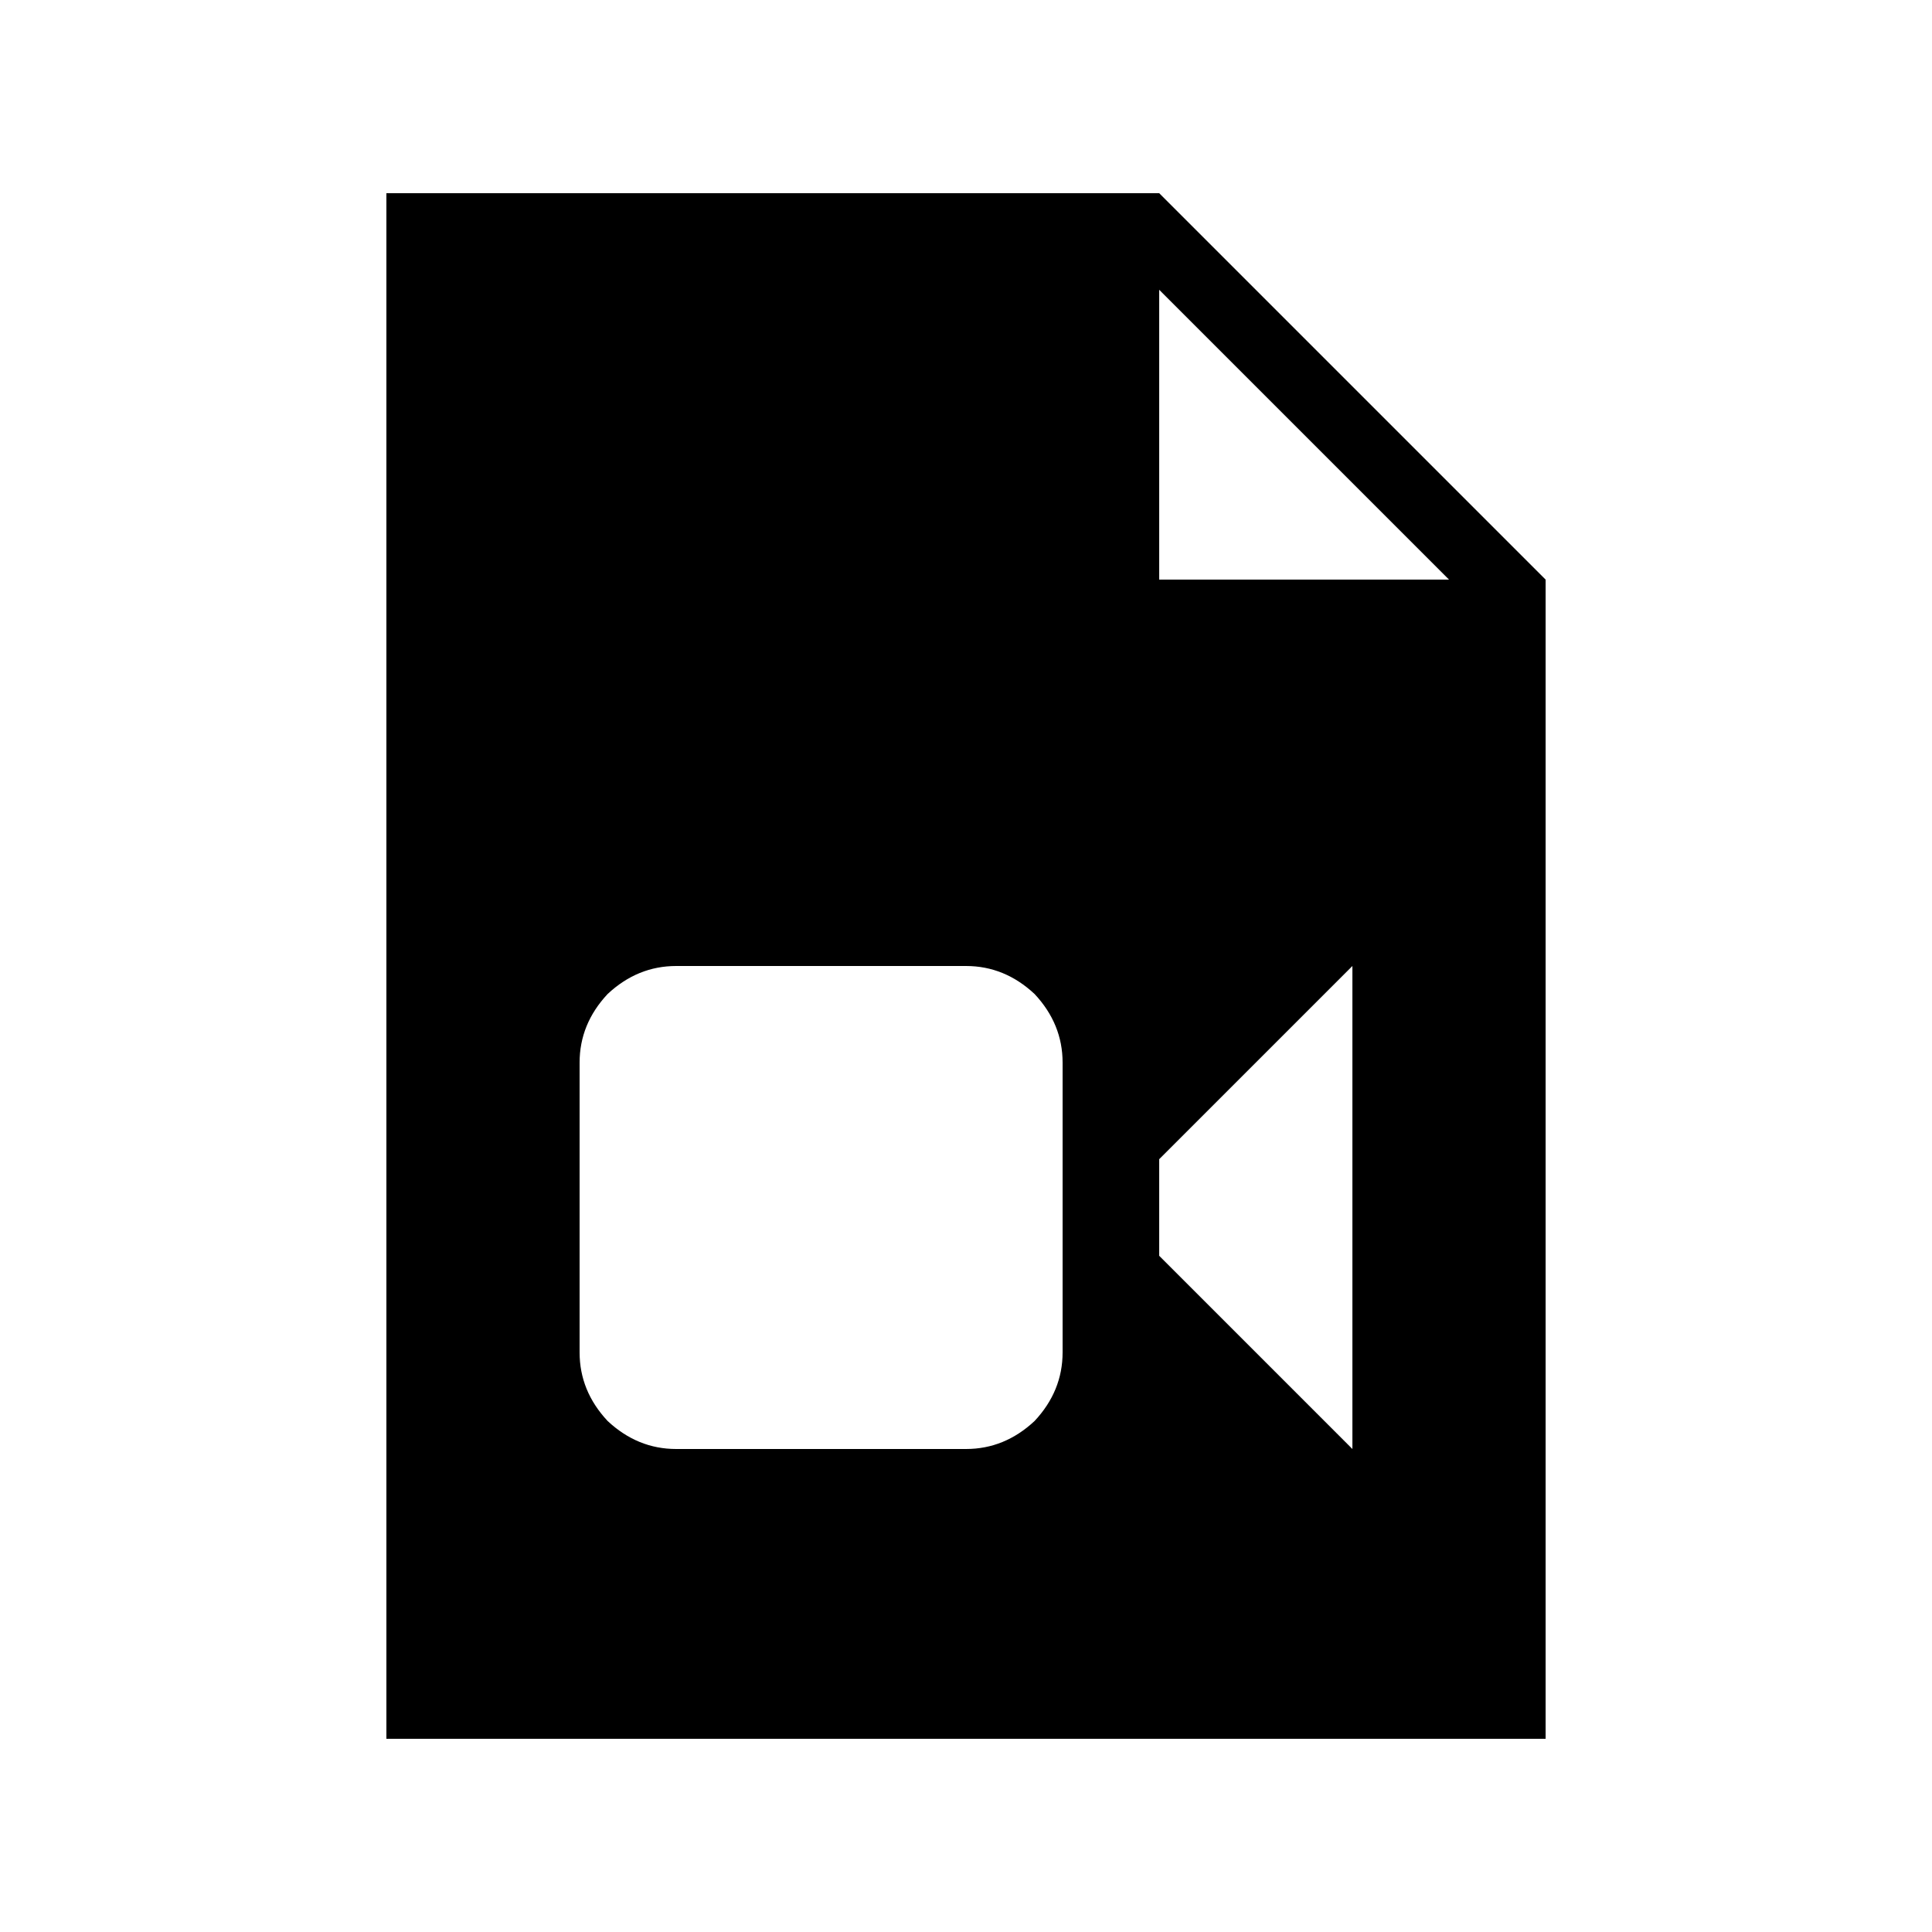
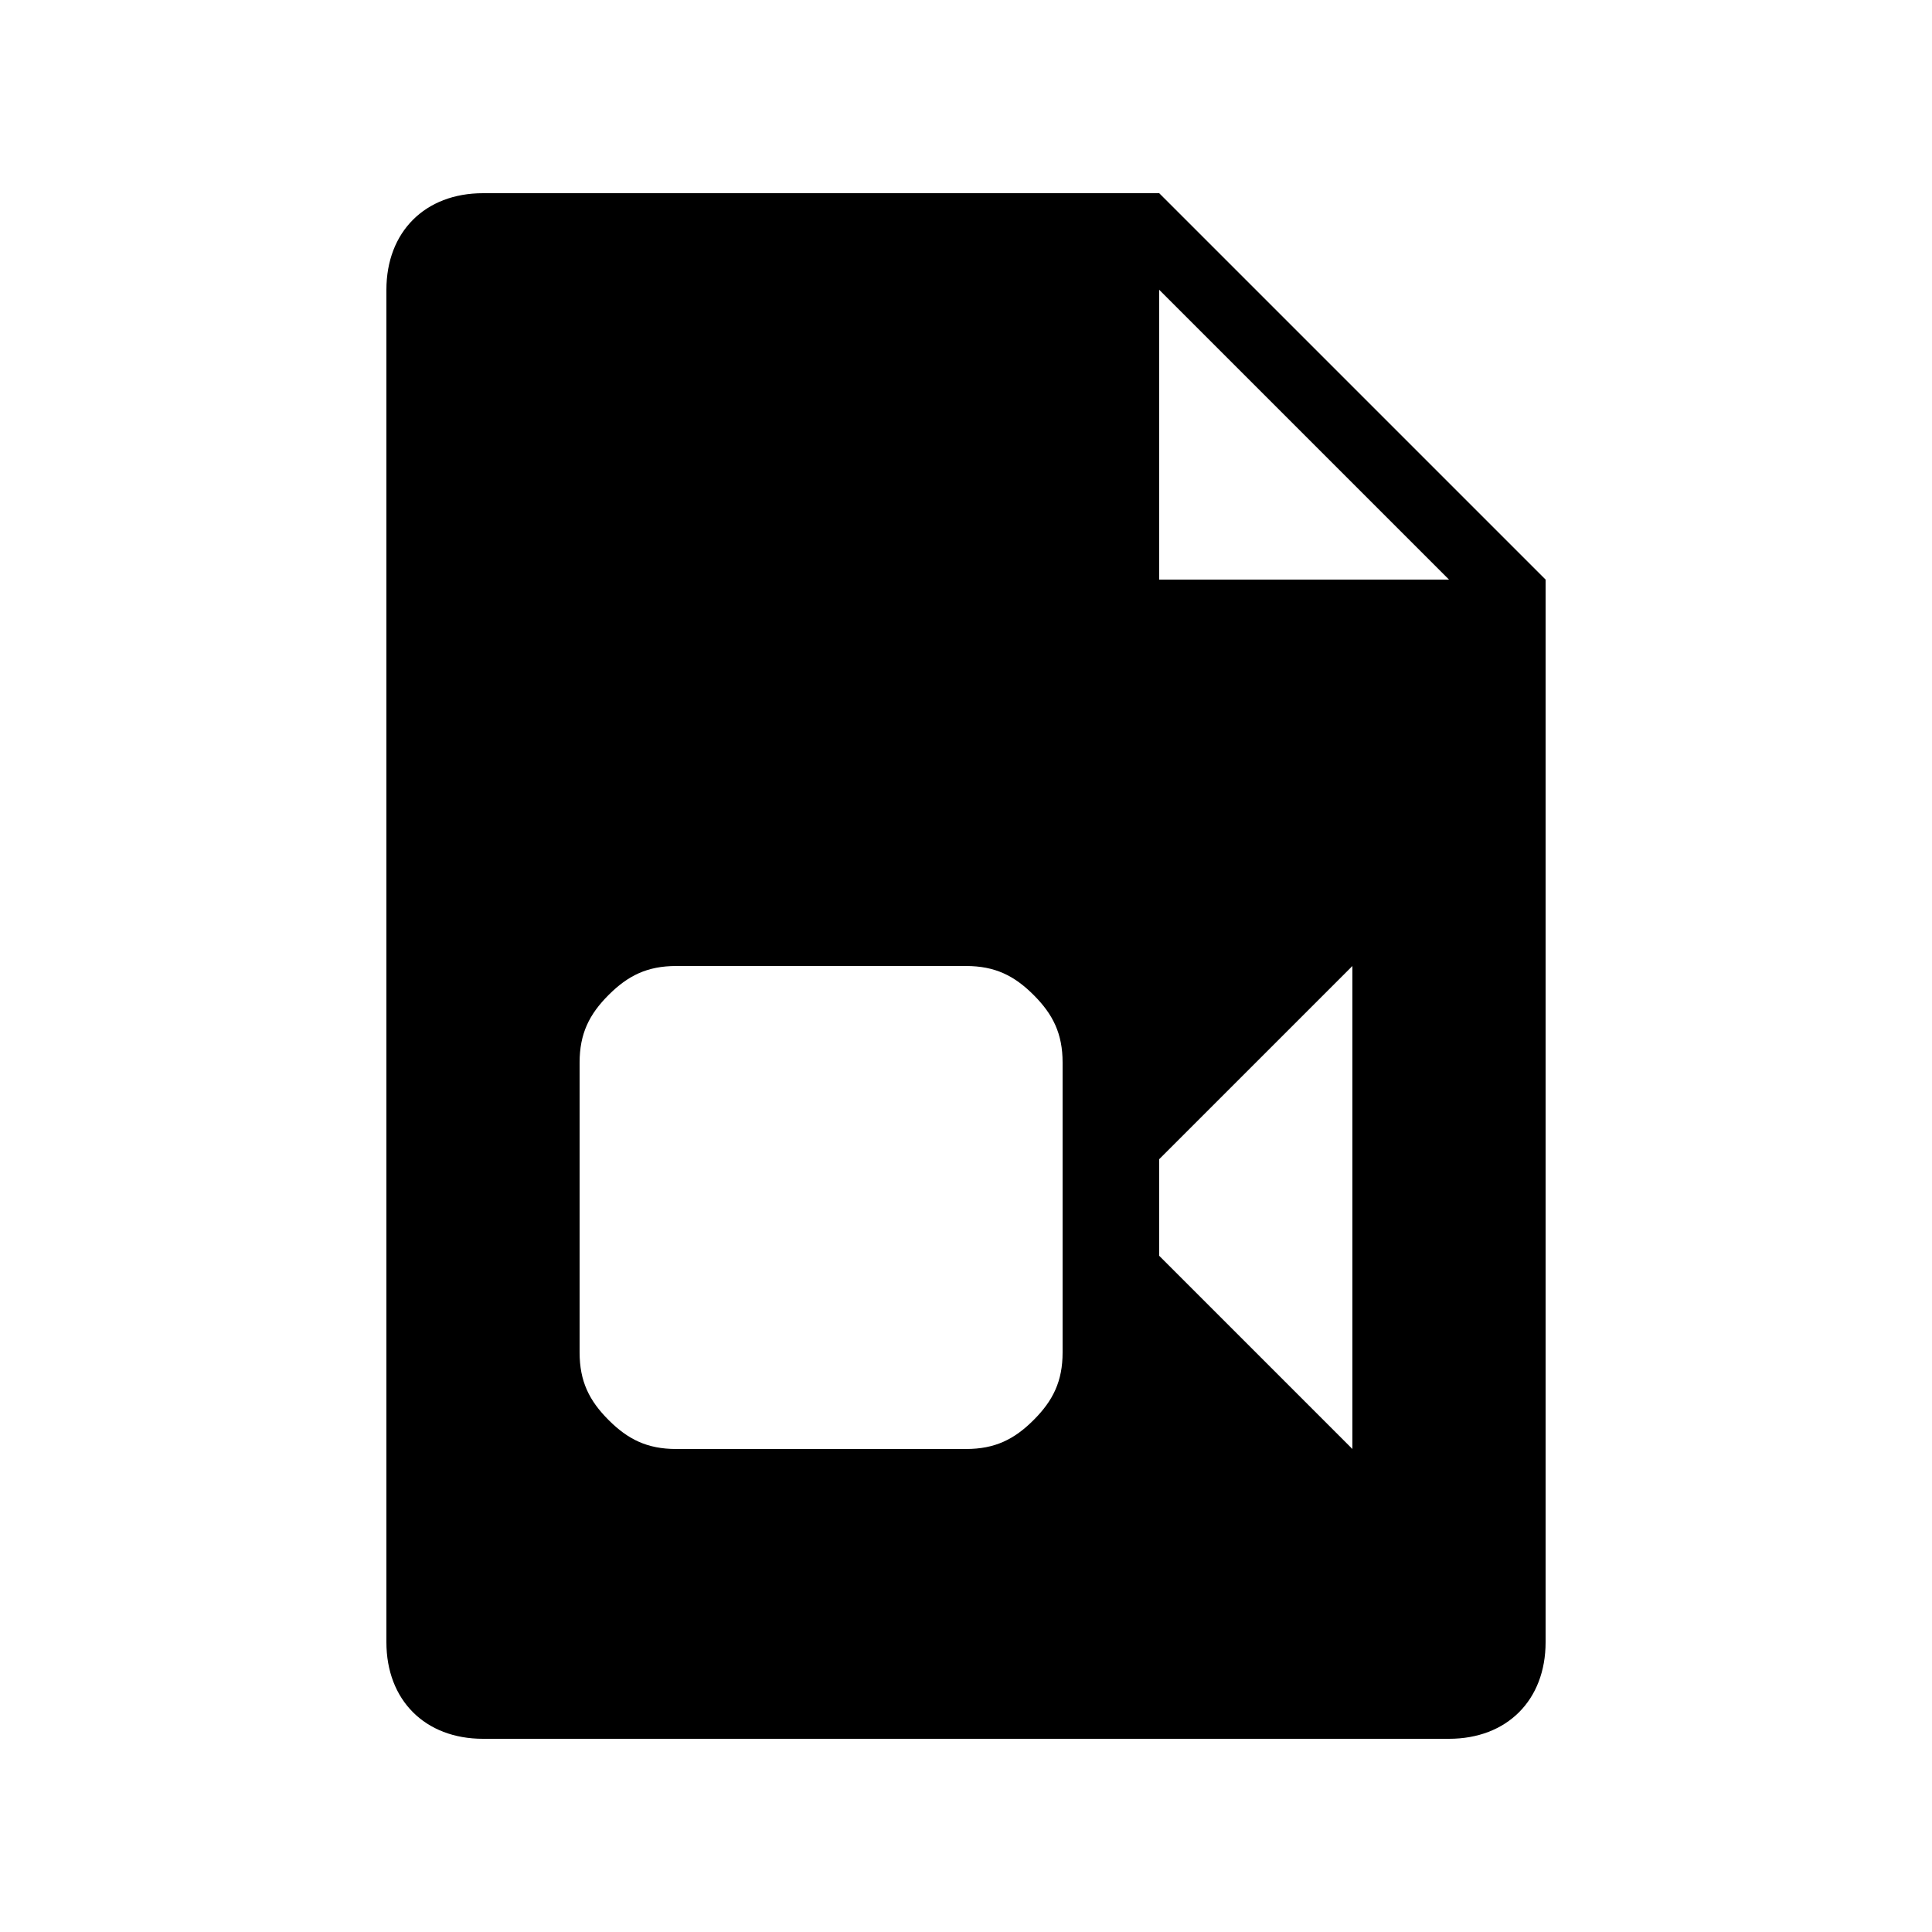
- <svg xmlns="http://www.w3.org/2000/svg" version="1.1" width="20" height="20" viewBox="0 0 20 20">
-   <g>
- </g>
-   <path d="M12 2l4 4v12h-12v-16h8zM12 6h3l-3-3v3zM11 14v-3q0-0.4-0.29-0.71-0.31-0.29-0.71-0.29h-3q-0.4 0-0.71 0.29-0.29 0.31-0.29 0.71v3q0 0.4 0.29 0.71 0.31 0.29 0.71 0.29h3q0.4 0 0.71-0.29 0.29-0.31 0.29-0.71zM14 15v-5l-2 2v1z" fill="#000000" />
+ <svg xmlns="http://www.w3.org/2000/svg" version="1.1" id="Layer_1" x="0px" y="0px" viewBox="-295 387 20 20" style="enable-background:new -295 387 20 20;" xml:space="preserve">
+   <path d="M-283,389l4,4v11c0,0.6-0.4,1-1,1h-10c-0.6,0-1-0.4-1-1v-14c0-0.6,0.4-1,1-1H-283z M-283,393h3l-3-3V393z M-284,401v-3  c0-0.3-0.1-0.5-0.3-0.7c-0.2-0.2-0.4-0.3-0.7-0.3h-3c-0.3,0-0.5,0.1-0.7,0.3c-0.2,0.2-0.3,0.4-0.3,0.7v3c0,0.3,0.1,0.5,0.3,0.7  c0.2,0.2,0.4,0.3,0.7,0.3h3c0.3,0,0.5-0.1,0.7-0.3C-284.1,401.5-284,401.3-284,401z M-281,402v-5l-2,2v1L-281,402z" />
</svg>
